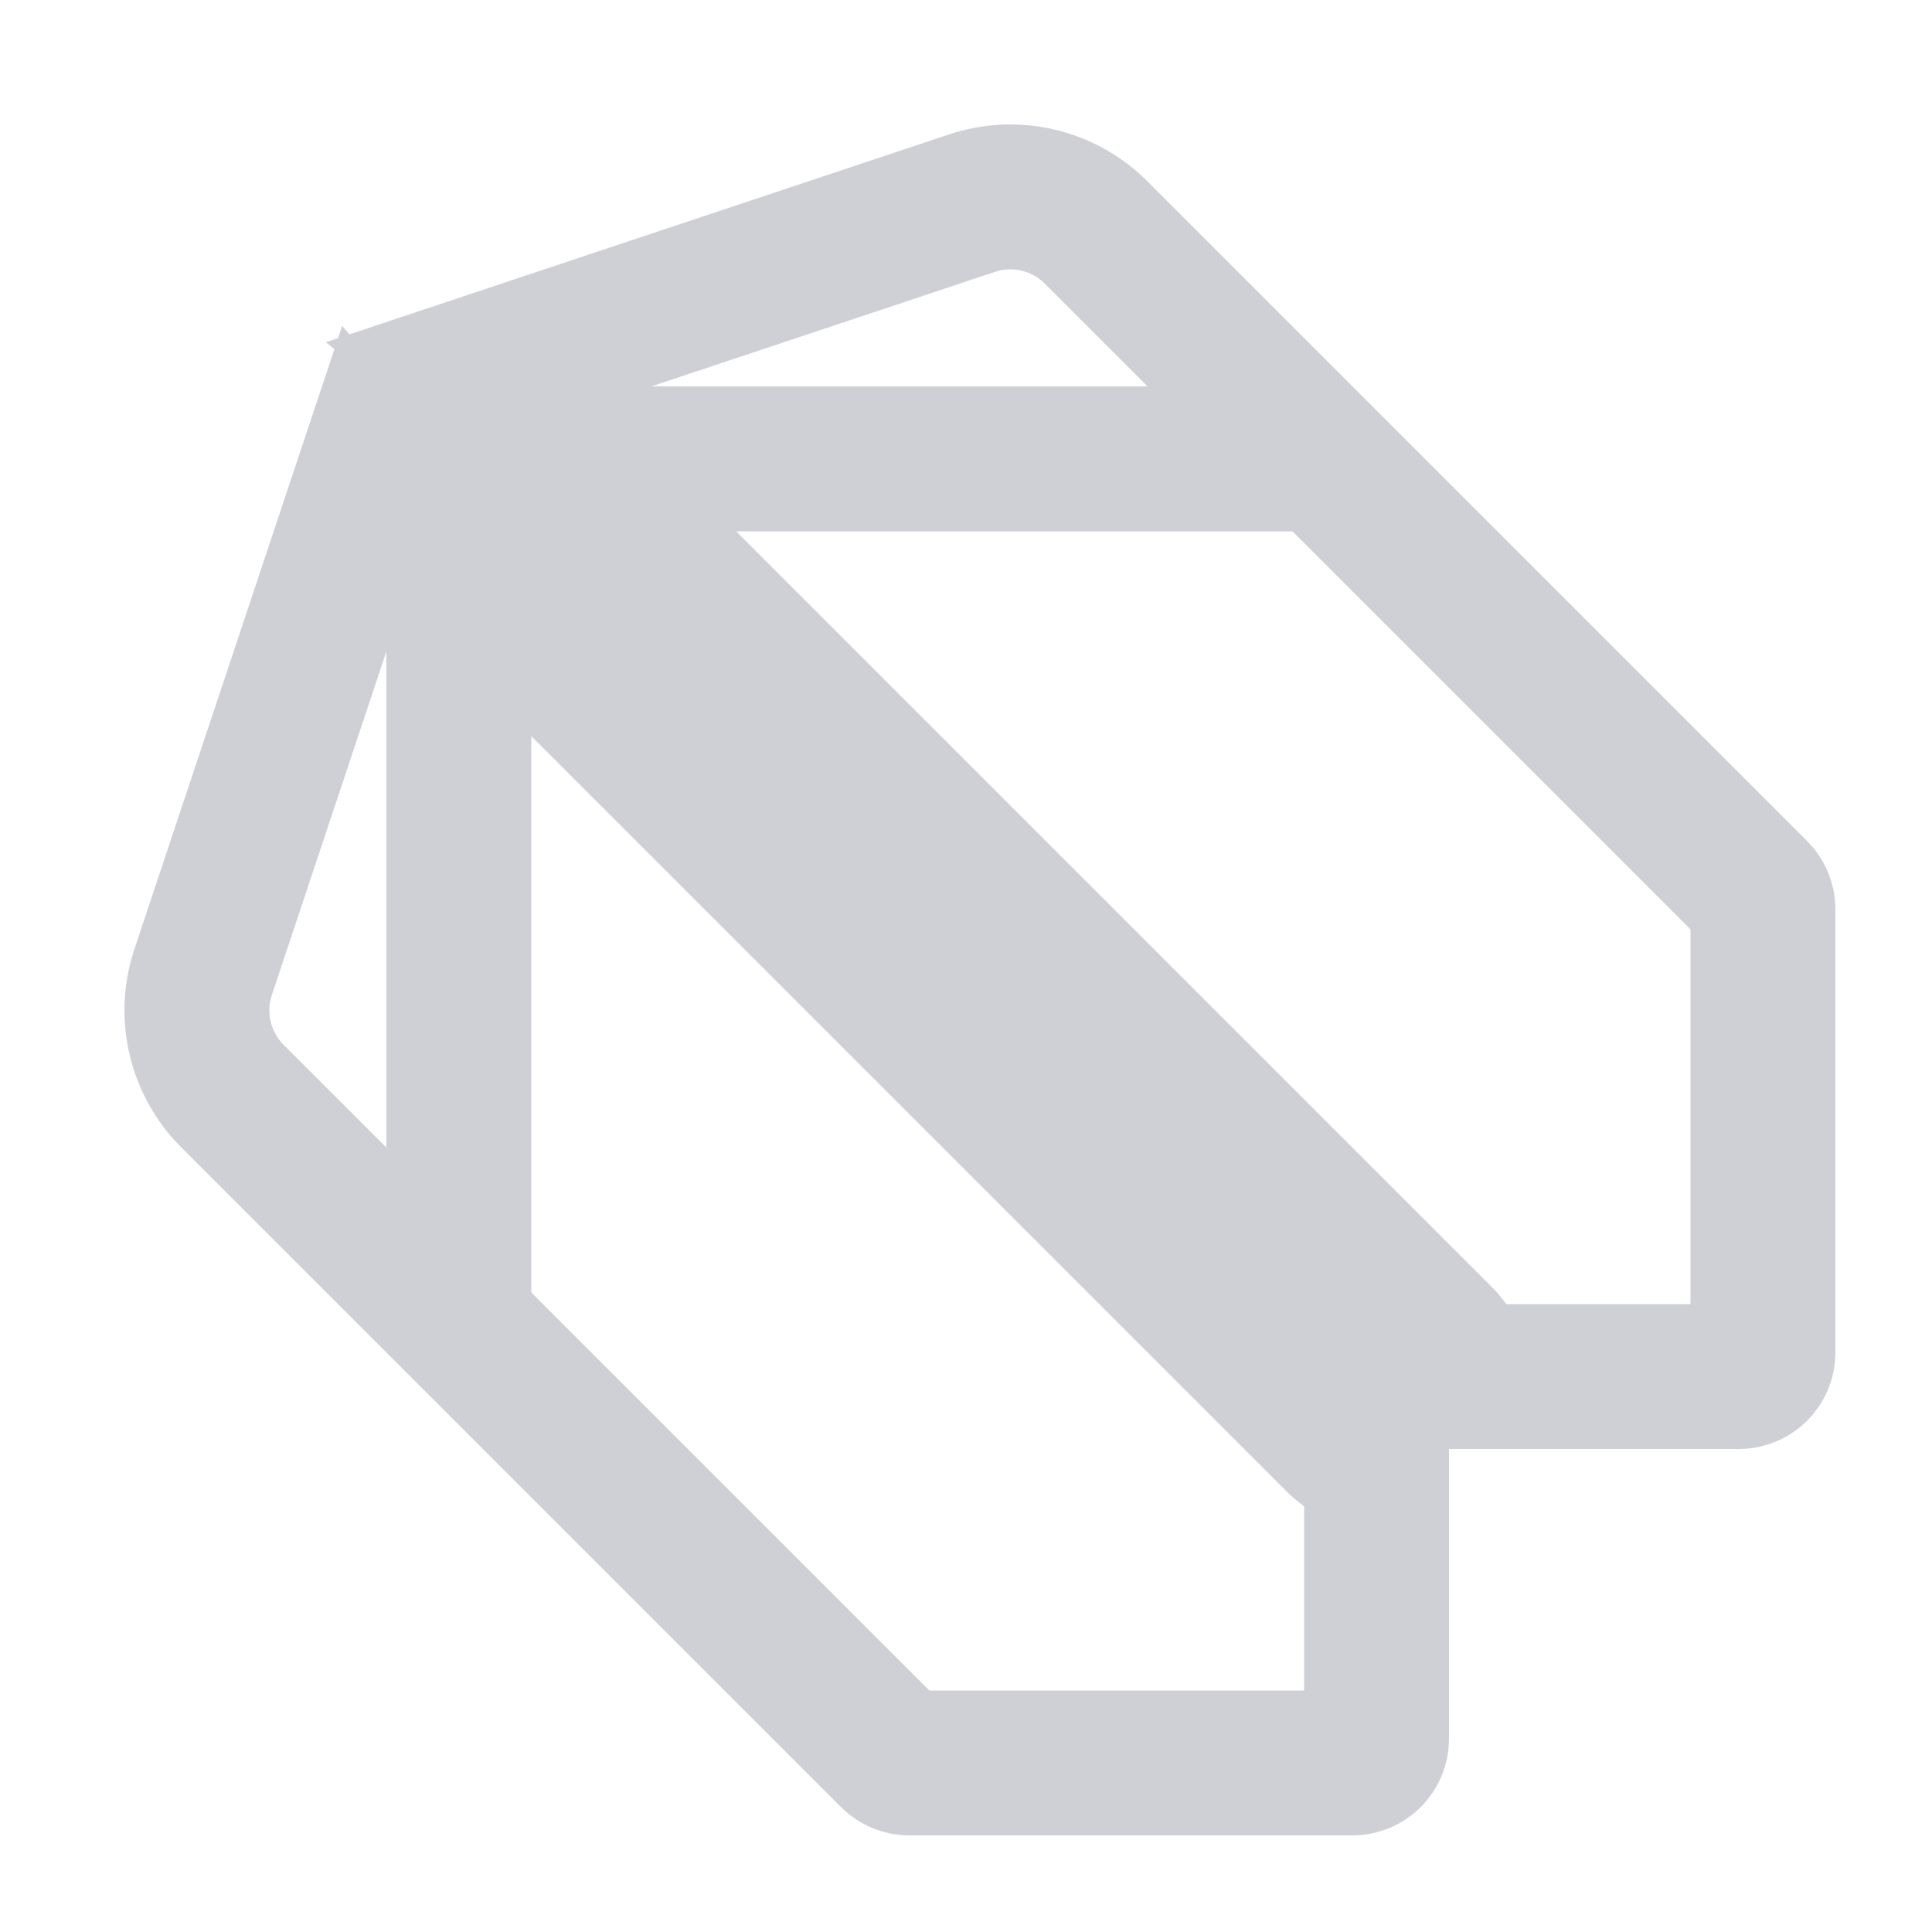
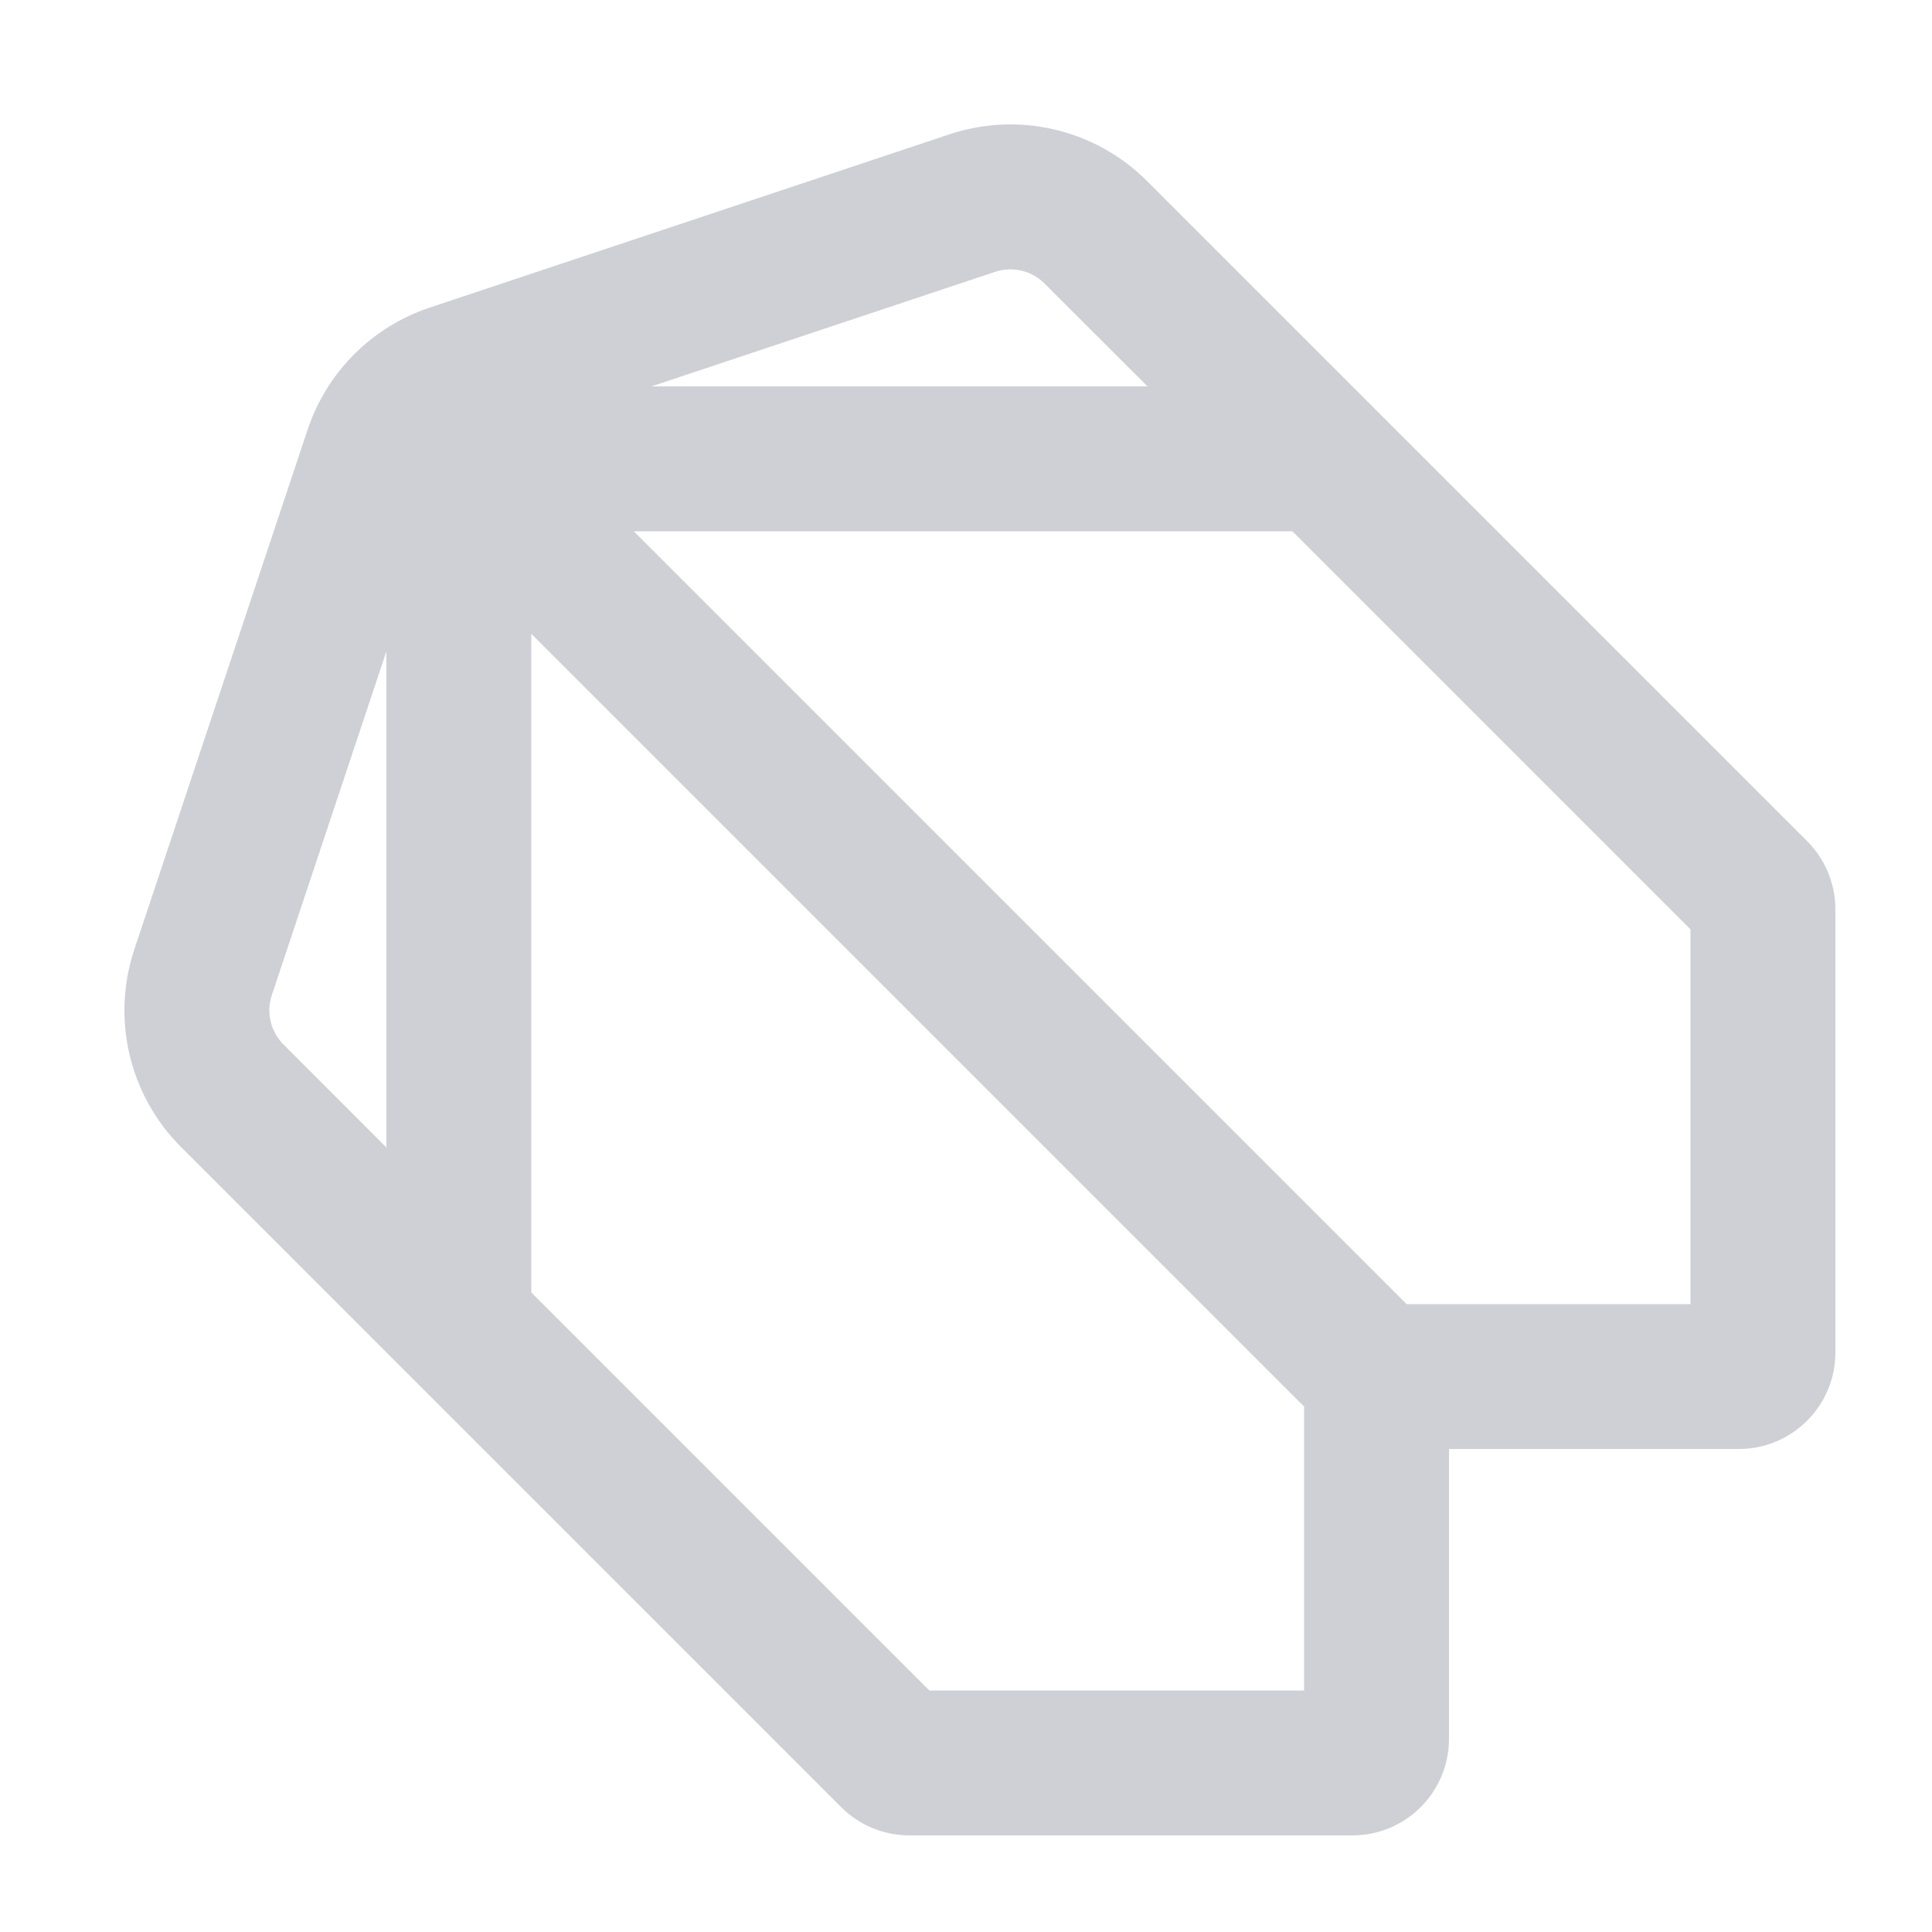
<svg xmlns="http://www.w3.org/2000/svg" width="20" height="20" viewBox="0 0 20 20" fill="none">
-   <path d="M13.845 14.905C13.959 15.02 14.102 15.09 14.25 15.115V18C14.25 18.138 14.138 18.25 14 18.25H9.414C9.348 18.25 9.284 18.224 9.237 18.177L2.404 11.344C2.07 11.009 1.953 10.514 2.102 10.065L3.828 4.888C3.833 4.894 3.839 4.9 3.845 4.905L13.845 14.905ZM15.115 14.25C15.09 14.102 15.02 13.959 14.905 13.845L4.905 3.845C4.9 3.839 4.894 3.833 4.888 3.828L10.065 2.102C10.514 1.953 11.009 2.07 11.344 2.404L18.177 9.237C18.224 9.284 18.25 9.348 18.25 9.414V14C18.25 14.138 18.138 14.25 18 14.25H15.115Z" stroke="#CED0D6" stroke-width="1.5" stroke-linecap="round" />
-   <path d="M4.75 13.5V5.75C4.75 5.198 5.198 4.75 5.75 4.75H13.5" stroke="#CED0D6" stroke-width="1.5" stroke-linecap="round" />
+   <path fill-rule="evenodd" clip-rule="evenodd" d="M14 19C14.552 19 15 18.552 15 18V15H18C18.552 15 19 14.552 19 14V9.414C19 9.149 18.895 8.895 18.707 8.707L11.874 1.874C11.338 1.338 10.546 1.151 9.827 1.391L4.449 3.184C3.851 3.383 3.383 3.851 3.184 4.449L1.391 9.827C1.151 10.546 1.338 11.338 1.874 11.874L8.707 18.707C8.895 18.895 9.149 19 9.414 19H14ZM6.561 5.5L14.561 13.5H17.5V9.621L13.379 5.5H6.561ZM5.5 6.561L13.5 14.561V17.5H9.621L5.5 13.379V6.561ZM4 6.743V11.879L2.935 10.813C2.801 10.679 2.754 10.481 2.814 10.302L4 6.743ZM6.743 4H11.879L10.813 2.935C10.679 2.801 10.481 2.754 10.302 2.814L6.743 4Z" fill="#CED0D6" />
</svg>
